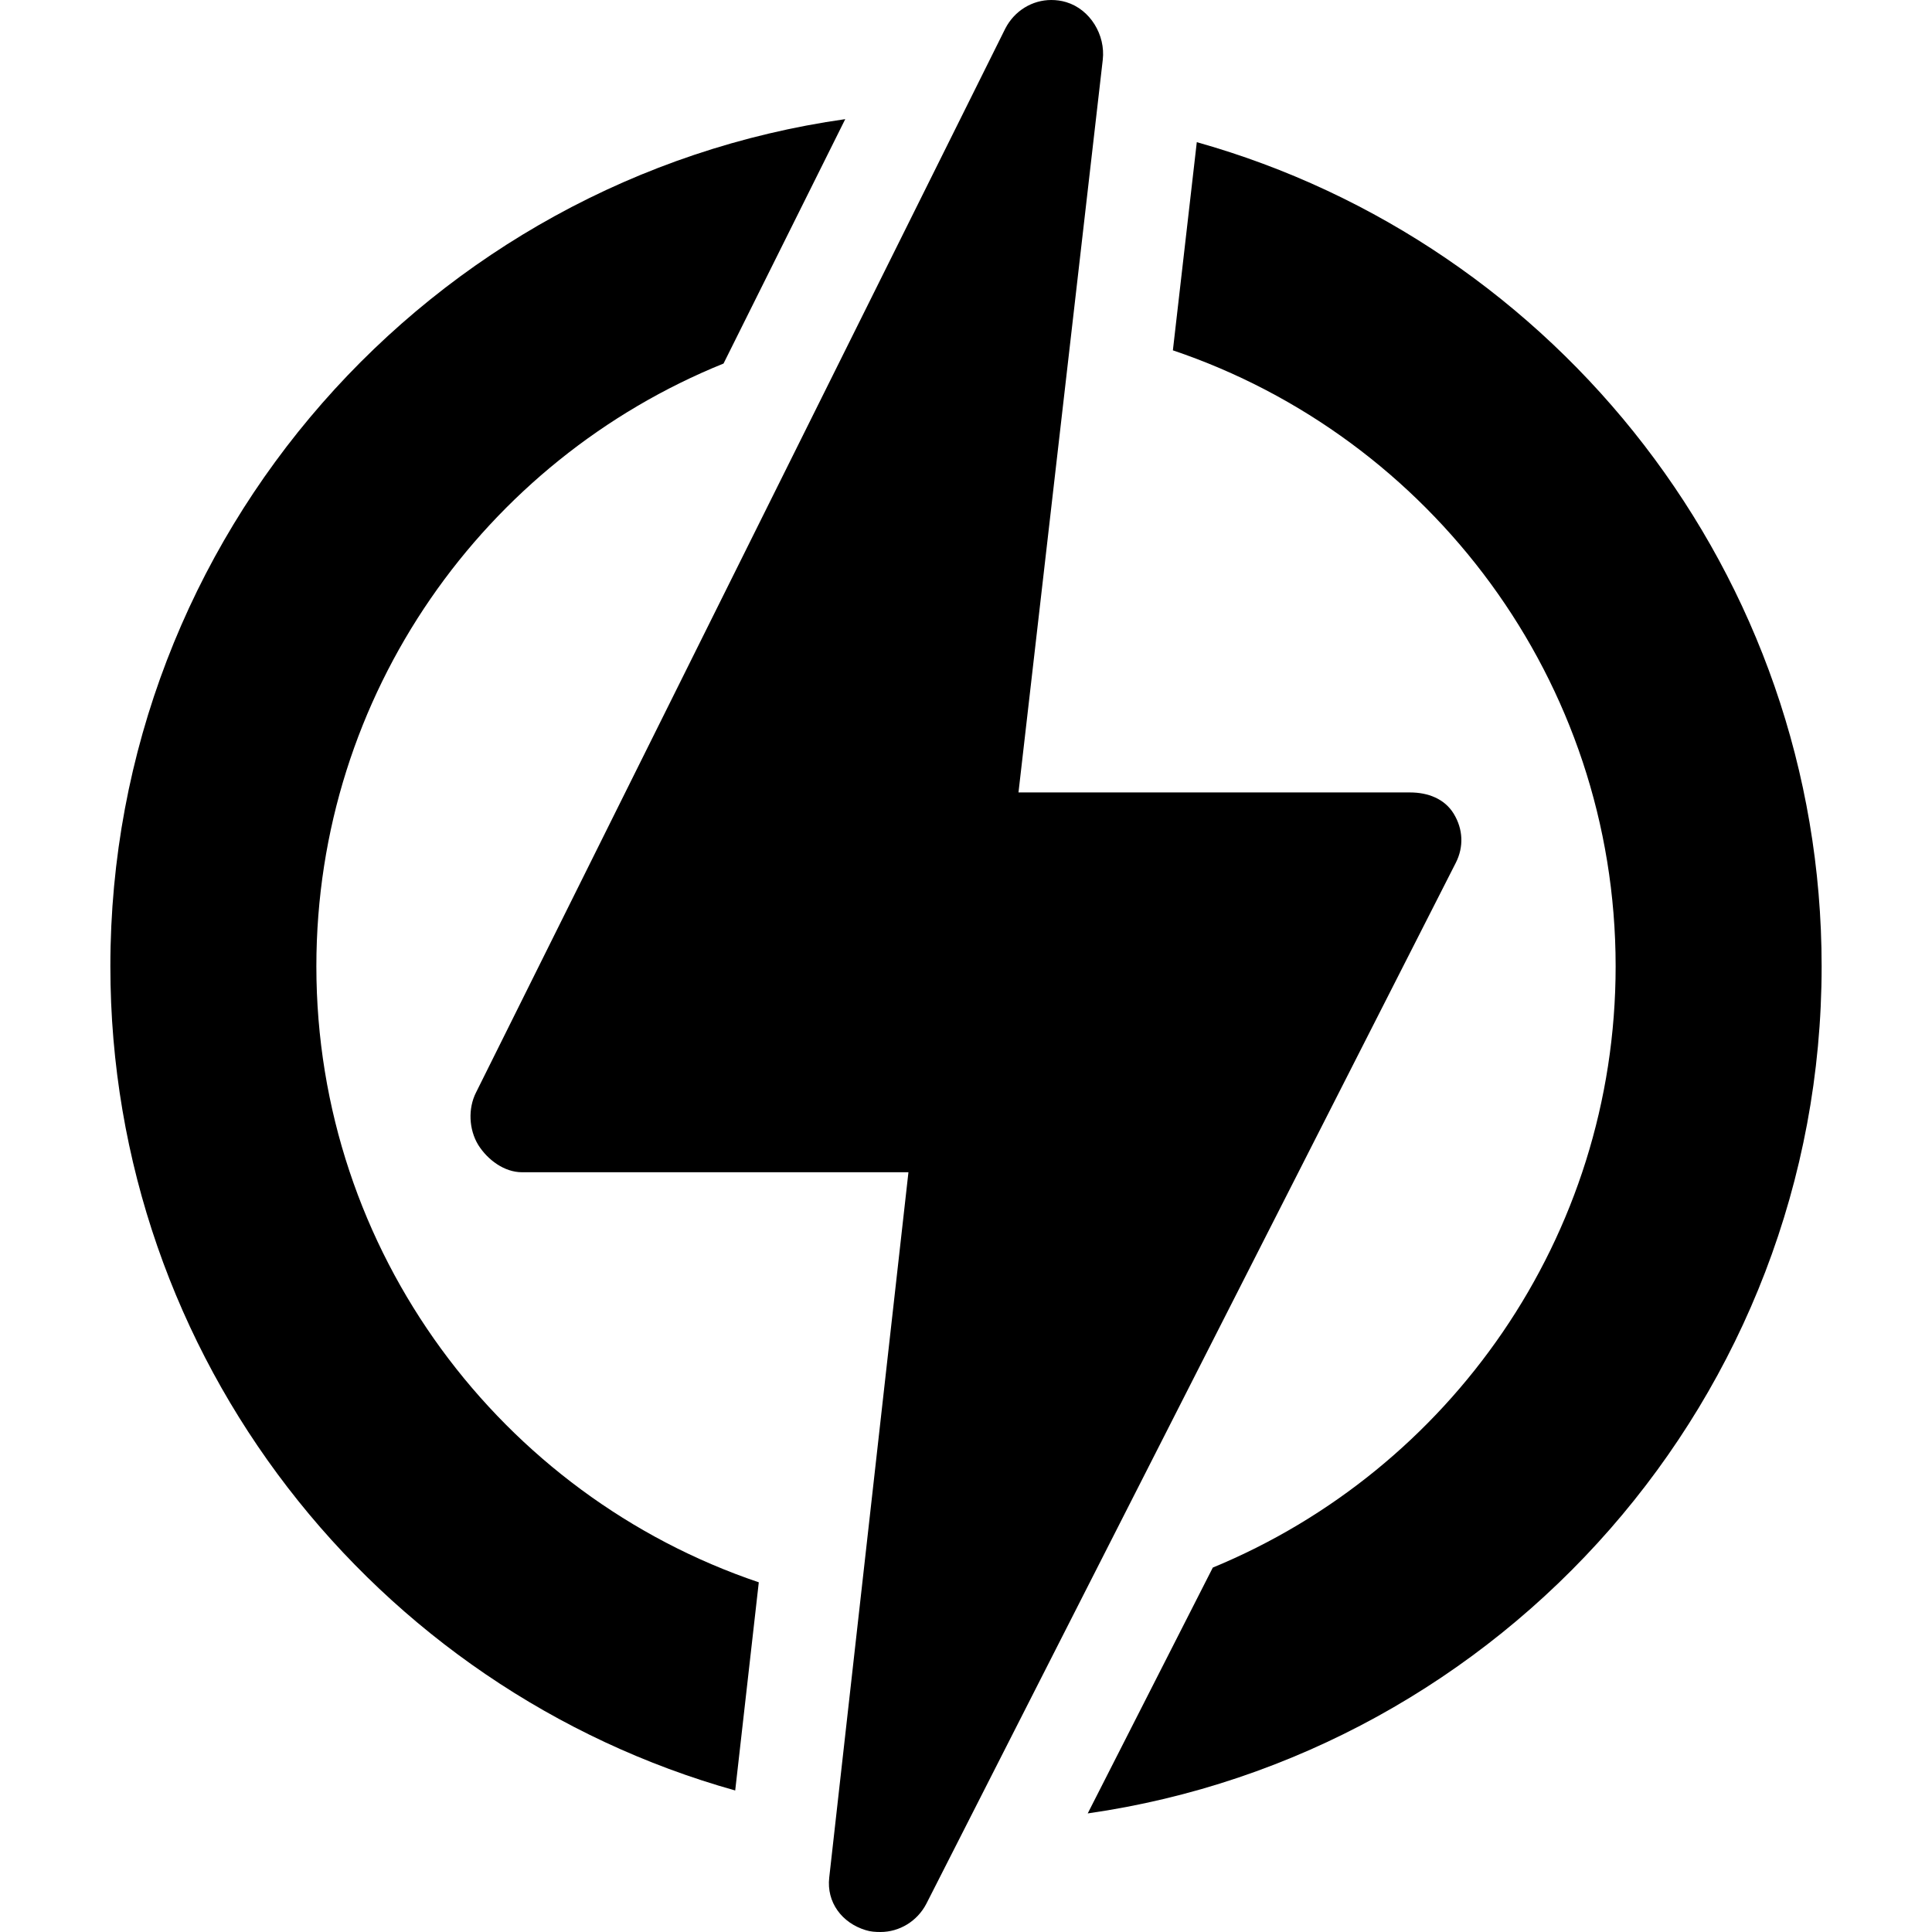
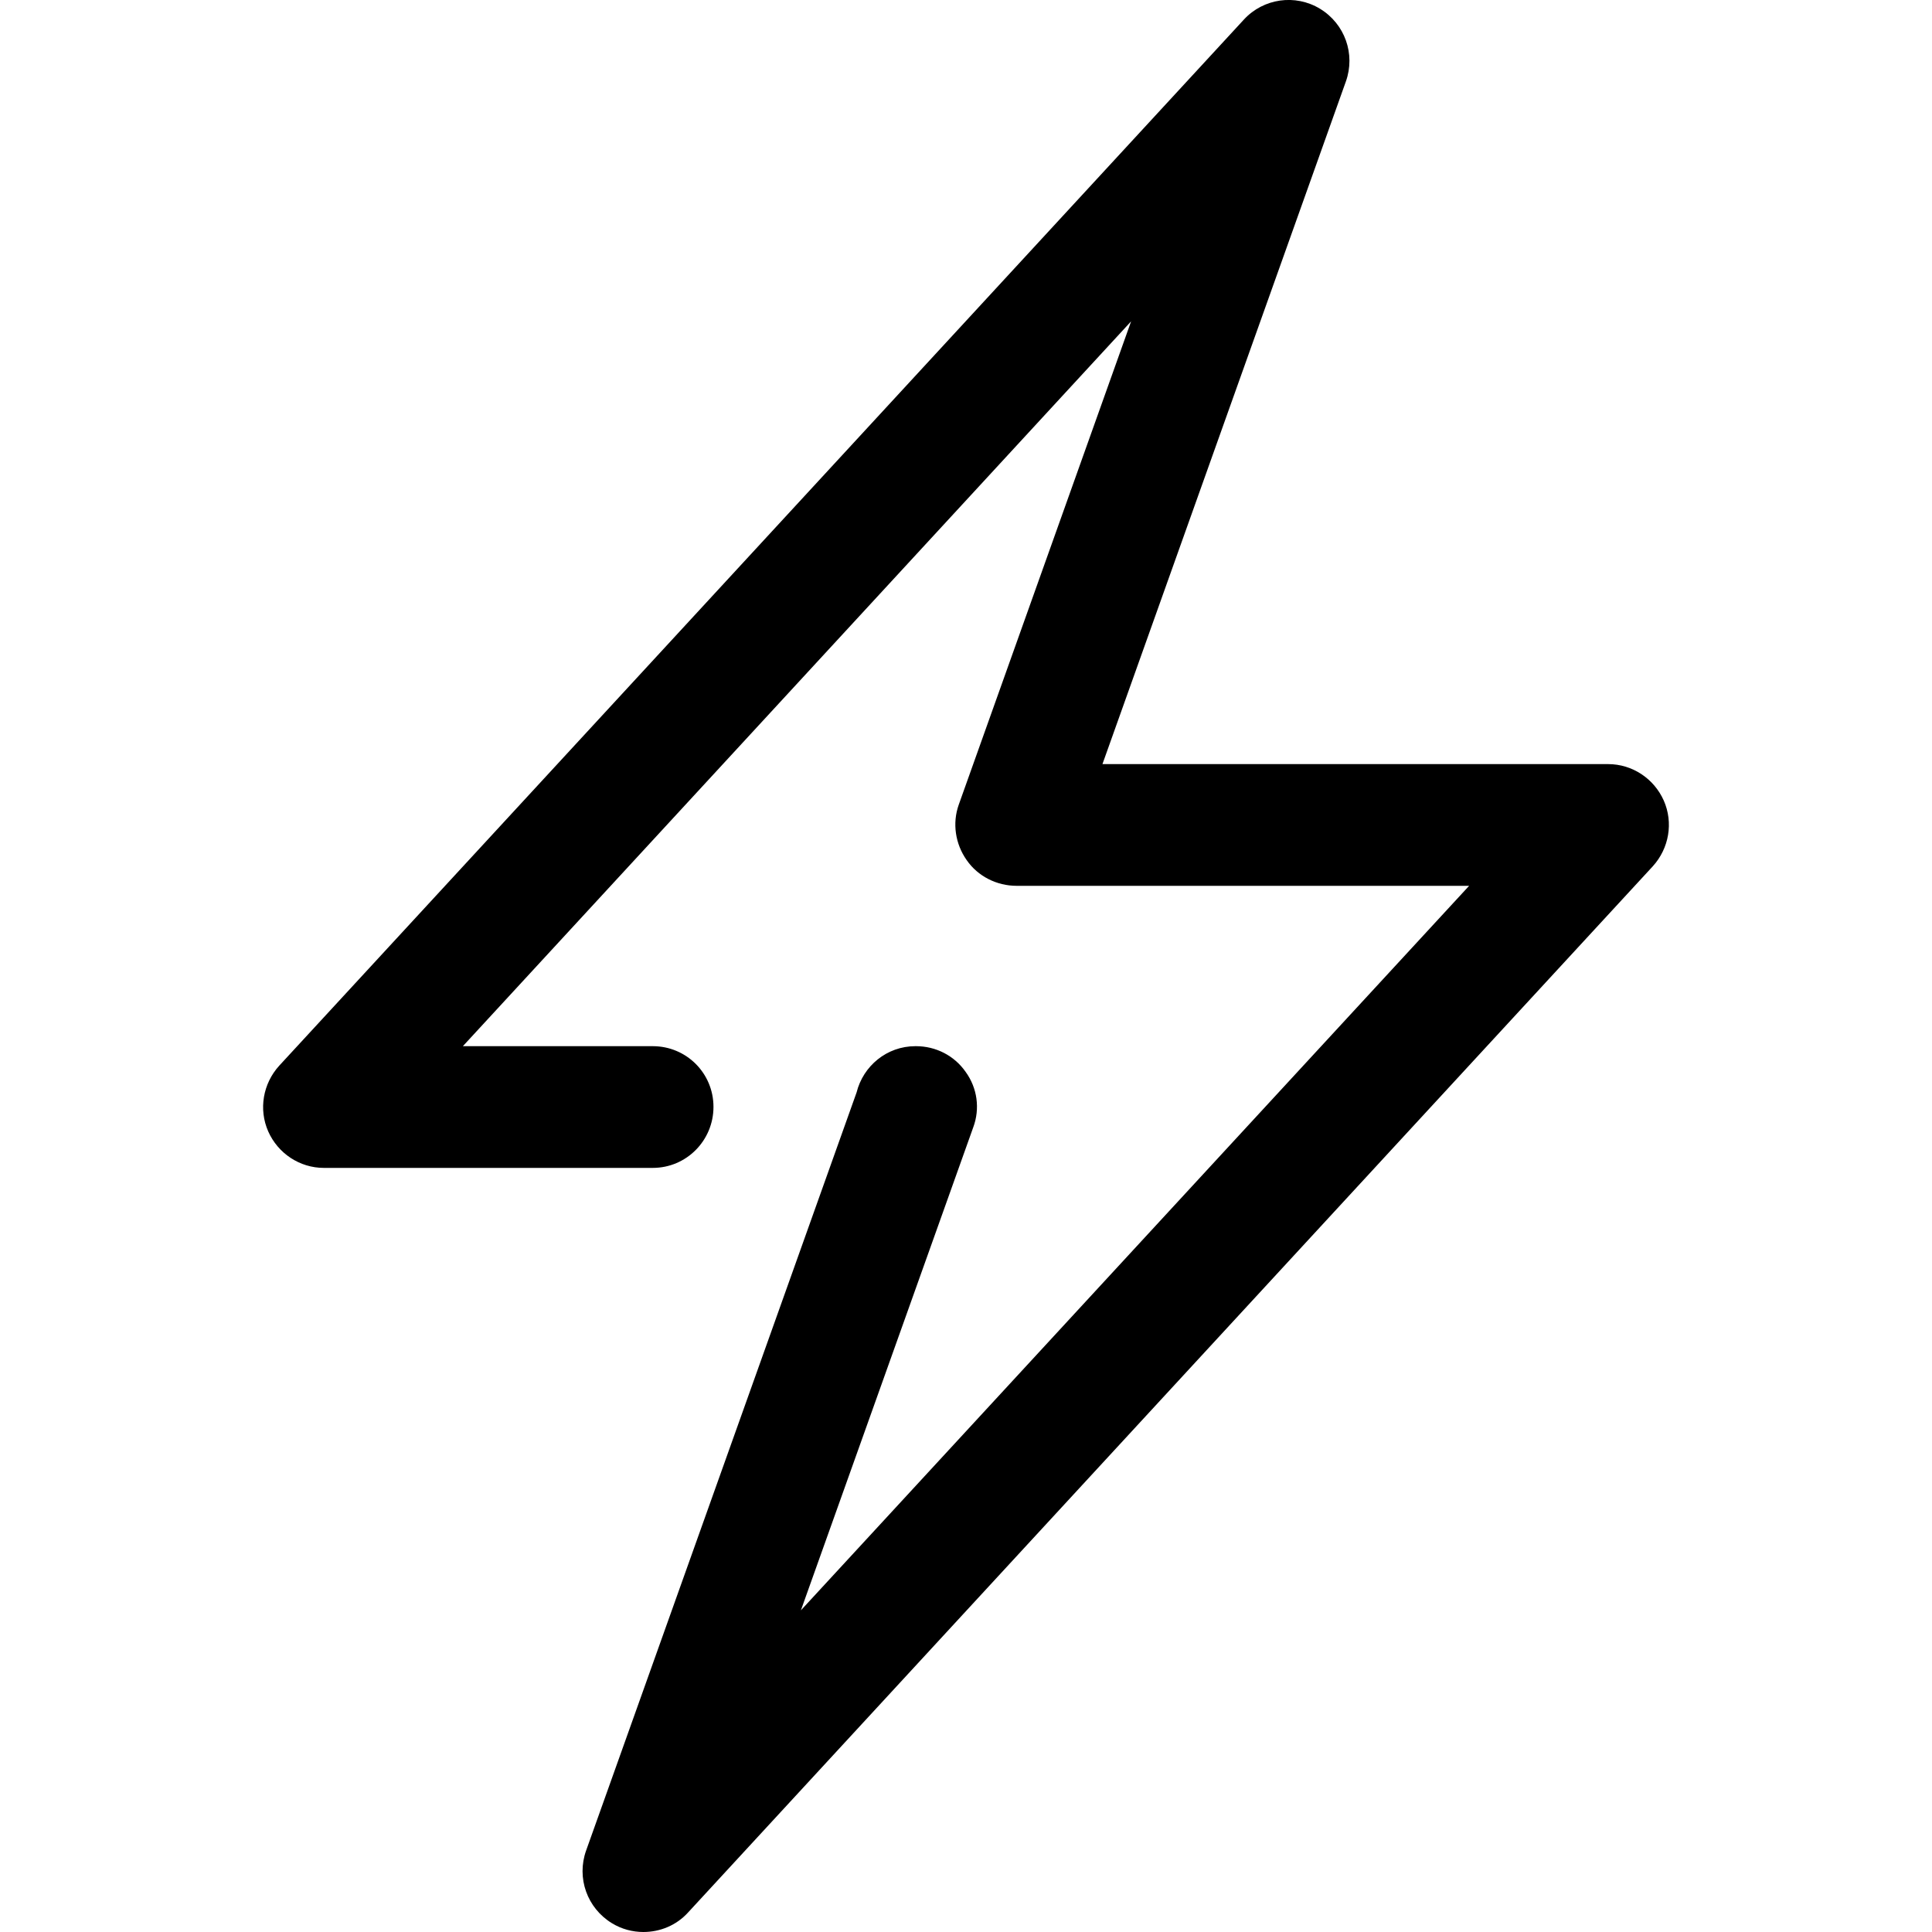
<svg xmlns="http://www.w3.org/2000/svg" width="24px" height="24px" viewBox="0 0 24 24" version="1.1">
  <g id="surface1">
-     <path style=" stroke:none;fill-rule:nonzero;fill:rgb(0%,0%,0%);fill-opacity:1;" d="M 3.93 12.004 C 3.93 8.617 6.023 5.715 8.988 4.516 L 10.5 1.48 C 5.344 2.211 1.371 6.652 1.371 12.004 C 1.371 16.875 4.66 20.988 9.133 22.242 L 9.426 19.656 C 6.234 18.578 3.93 15.555 3.93 12.004 Z M 3.93 12.004 " />
-     <path style=" stroke:none;fill-rule:nonzero;fill:rgb(0%,0%,0%);fill-opacity:1;" d="M 22.629 12.004 C 22.629 7.137 19.34 3.023 14.867 1.766 L 14.57 4.352 C 17.766 5.43 20.07 8.453 20.07 12.004 C 20.07 15.371 18 18.262 15.066 19.473 L 13.512 22.527 C 18.66 21.789 22.629 17.352 22.629 12.004 Z M 22.629 12.004 " />
-     <path style=" stroke:none;fill-rule:nonzero;fill:rgb(0%,0%,0%);fill-opacity:1;" d="M 18.086 10.715 C 18.184 10.52 18.176 10.301 18.059 10.109 C 17.945 9.922 17.738 9.844 17.516 9.844 L 12.652 9.844 L 13.699 0.742 C 13.734 0.434 13.543 0.117 13.246 0.027 C 13.184 0.008 13.121 0 13.059 0 C 12.824 0 12.602 0.133 12.488 0.355 L 5.914 13.57 C 5.812 13.77 5.824 14.031 5.941 14.223 C 6.059 14.41 6.266 14.562 6.484 14.562 L 11.285 14.562 L 10.301 23.324 C 10.266 23.629 10.457 23.887 10.754 23.977 C 10.812 23.996 10.875 24 10.938 24 C 11.172 24 11.395 23.867 11.508 23.648 Z M 18.086 10.715 " />
+     <path style=" stroke:none;fill-rule:nonzero;fill:rgb(0%,0%,0%);fill-opacity:1;" d="M 20.668 9.945 C 20.547 9.672 20.277 9.492 19.977 9.492 L 13.695 9.492 L 16.719 1.012 C 16.84 0.672 16.707 0.297 16.398 0.109 C 16.09 -0.078 15.695 -0.02 15.453 0.242 L 3.469 13.238 C 3.266 13.461 3.211 13.781 3.332 14.055 C 3.453 14.328 3.723 14.508 4.023 14.508 L 8.109 14.508 C 8.527 14.508 8.863 14.168 8.863 13.75 C 8.863 13.332 8.527 12.996 8.109 12.996 L 5.75 12.996 L 14.051 3.992 L 11.91 9.996 C 11.828 10.227 11.867 10.484 12.008 10.684 C 12.148 10.887 12.383 11.004 12.629 11.004 L 18.25 11.004 L 9.949 20.004 L 12.09 14.004 C 12.176 13.773 12.141 13.516 11.996 13.316 C 11.855 13.113 11.625 12.996 11.379 12.996 L 11.371 12.996 C 11.016 12.996 10.723 13.242 10.641 13.57 L 7.281 22.988 C 7.16 23.328 7.293 23.703 7.602 23.891 C 7.723 23.965 7.859 24 7.992 24 C 8.199 24 8.402 23.918 8.547 23.758 L 20.531 10.762 C 20.734 10.539 20.789 10.219 20.668 9.945 Z M 20.668 9.945 " />
  </g>
</svg>
